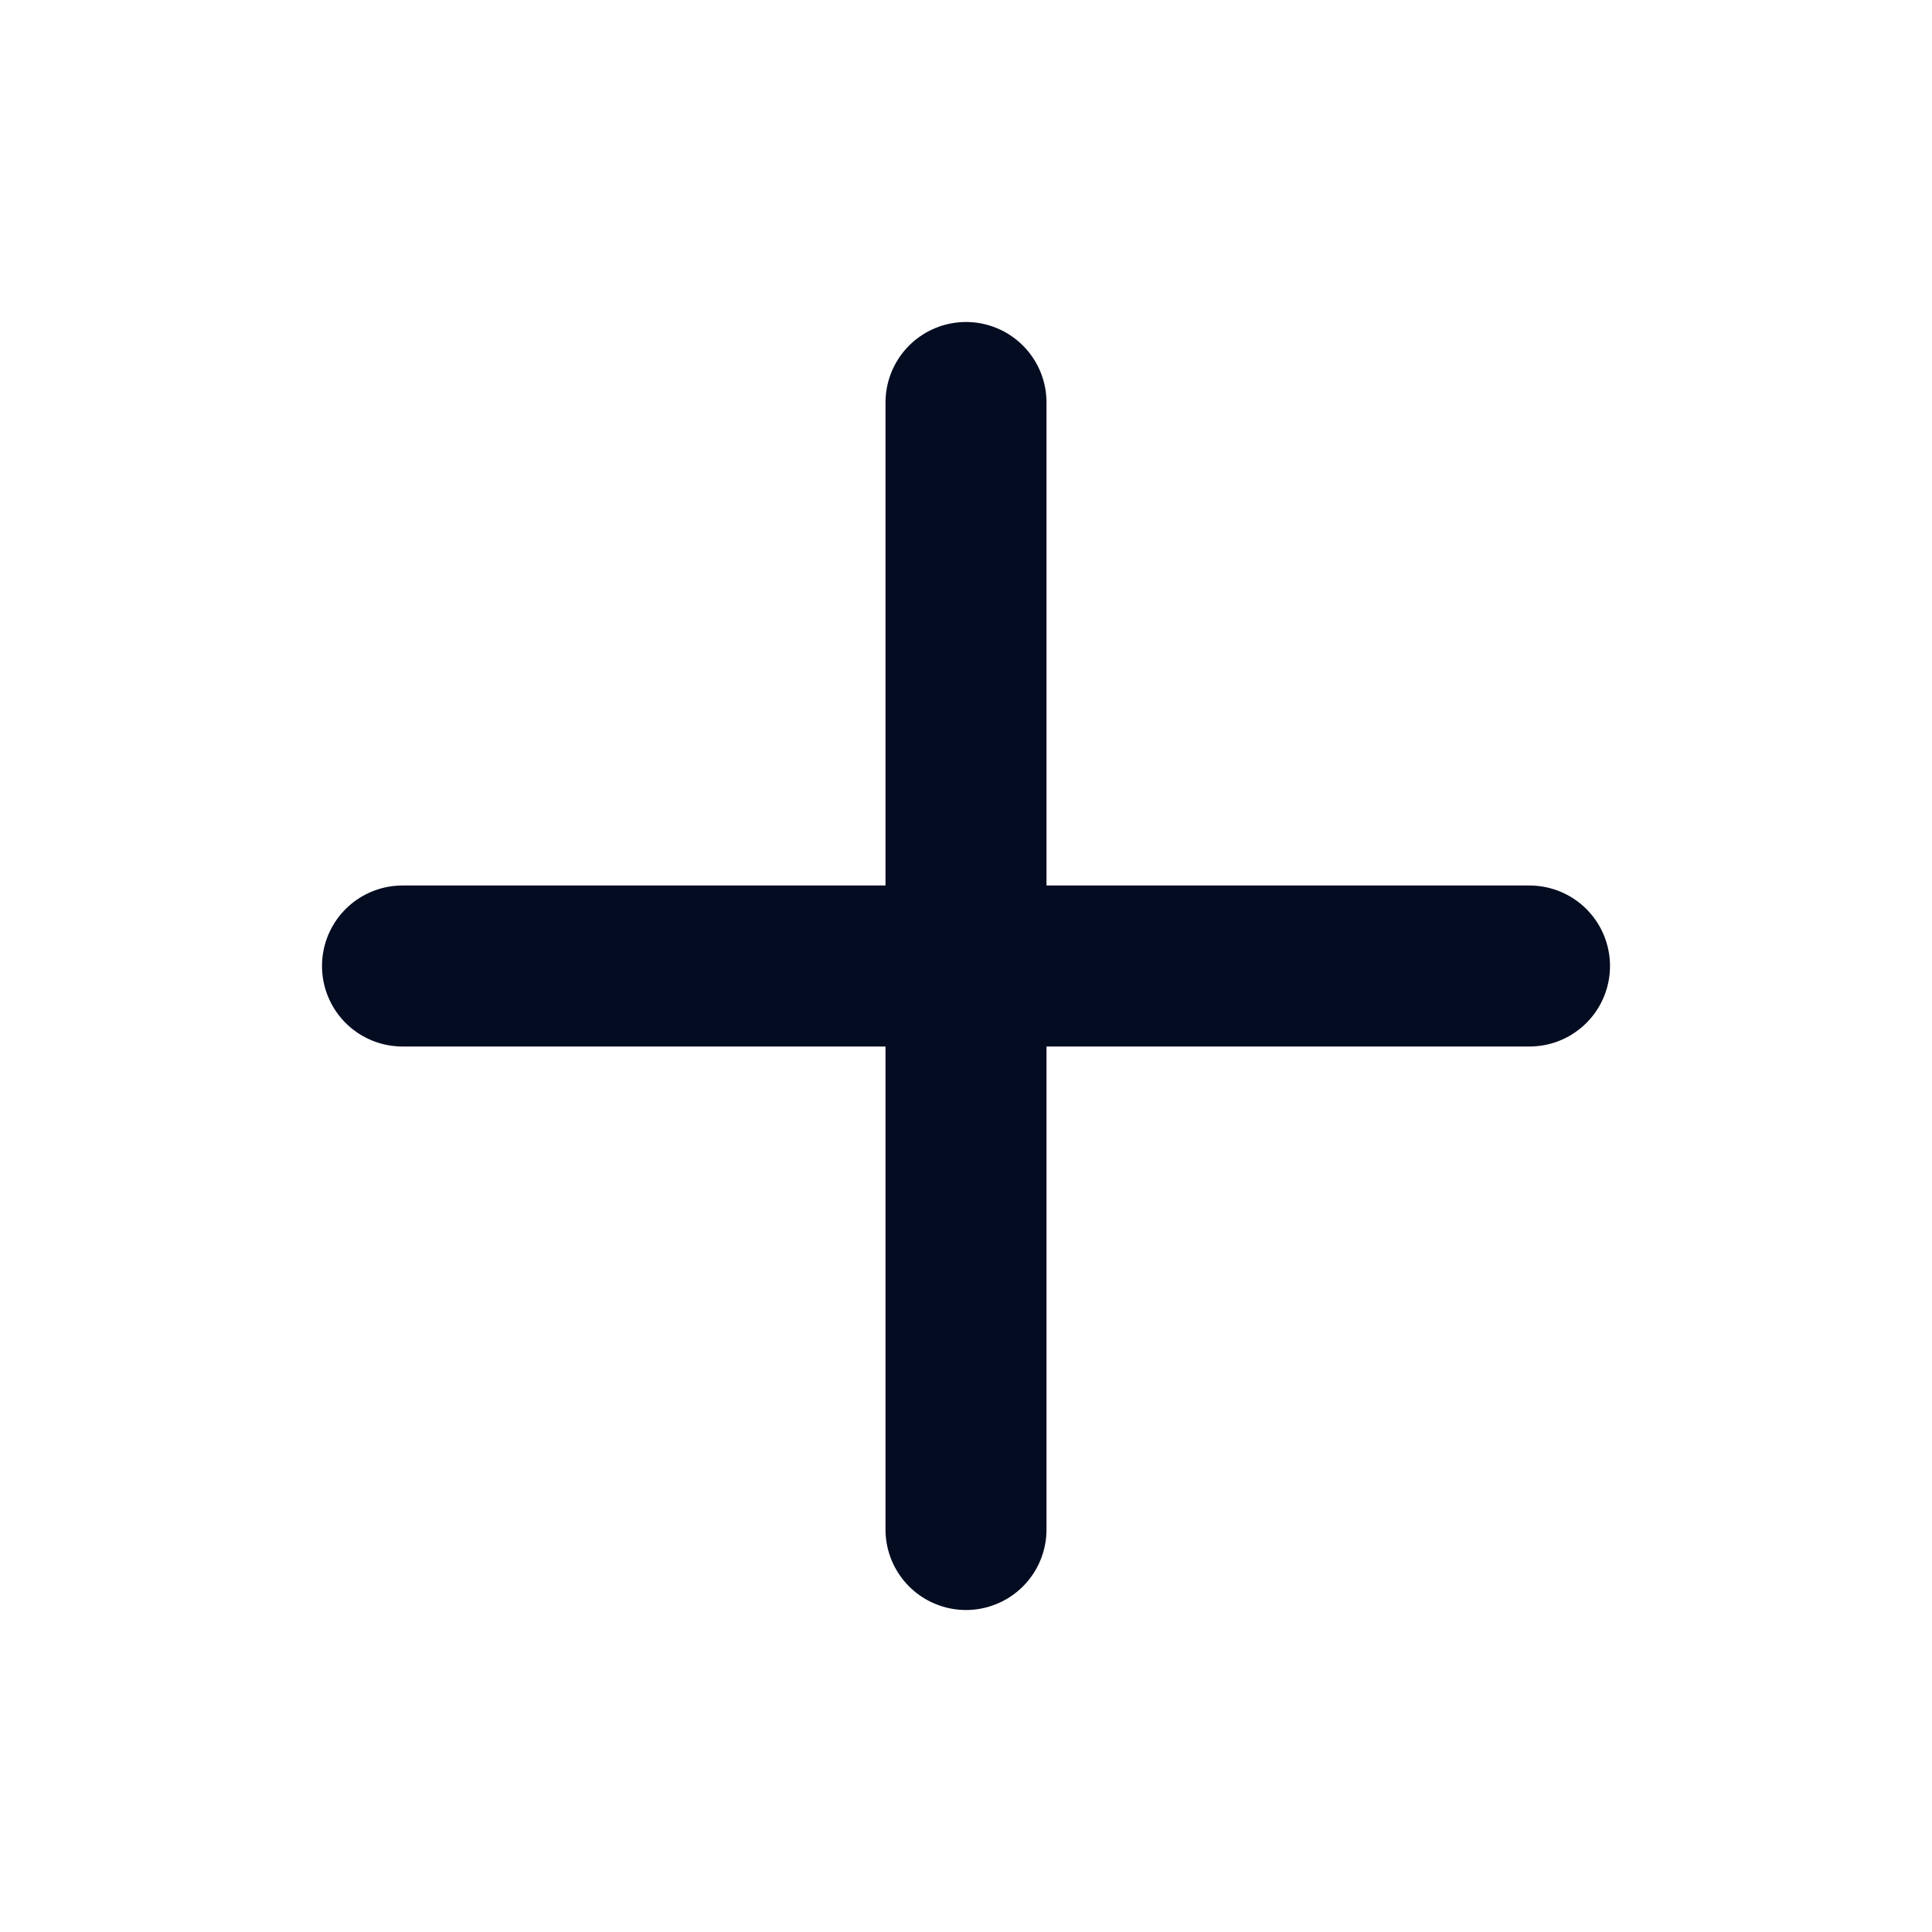
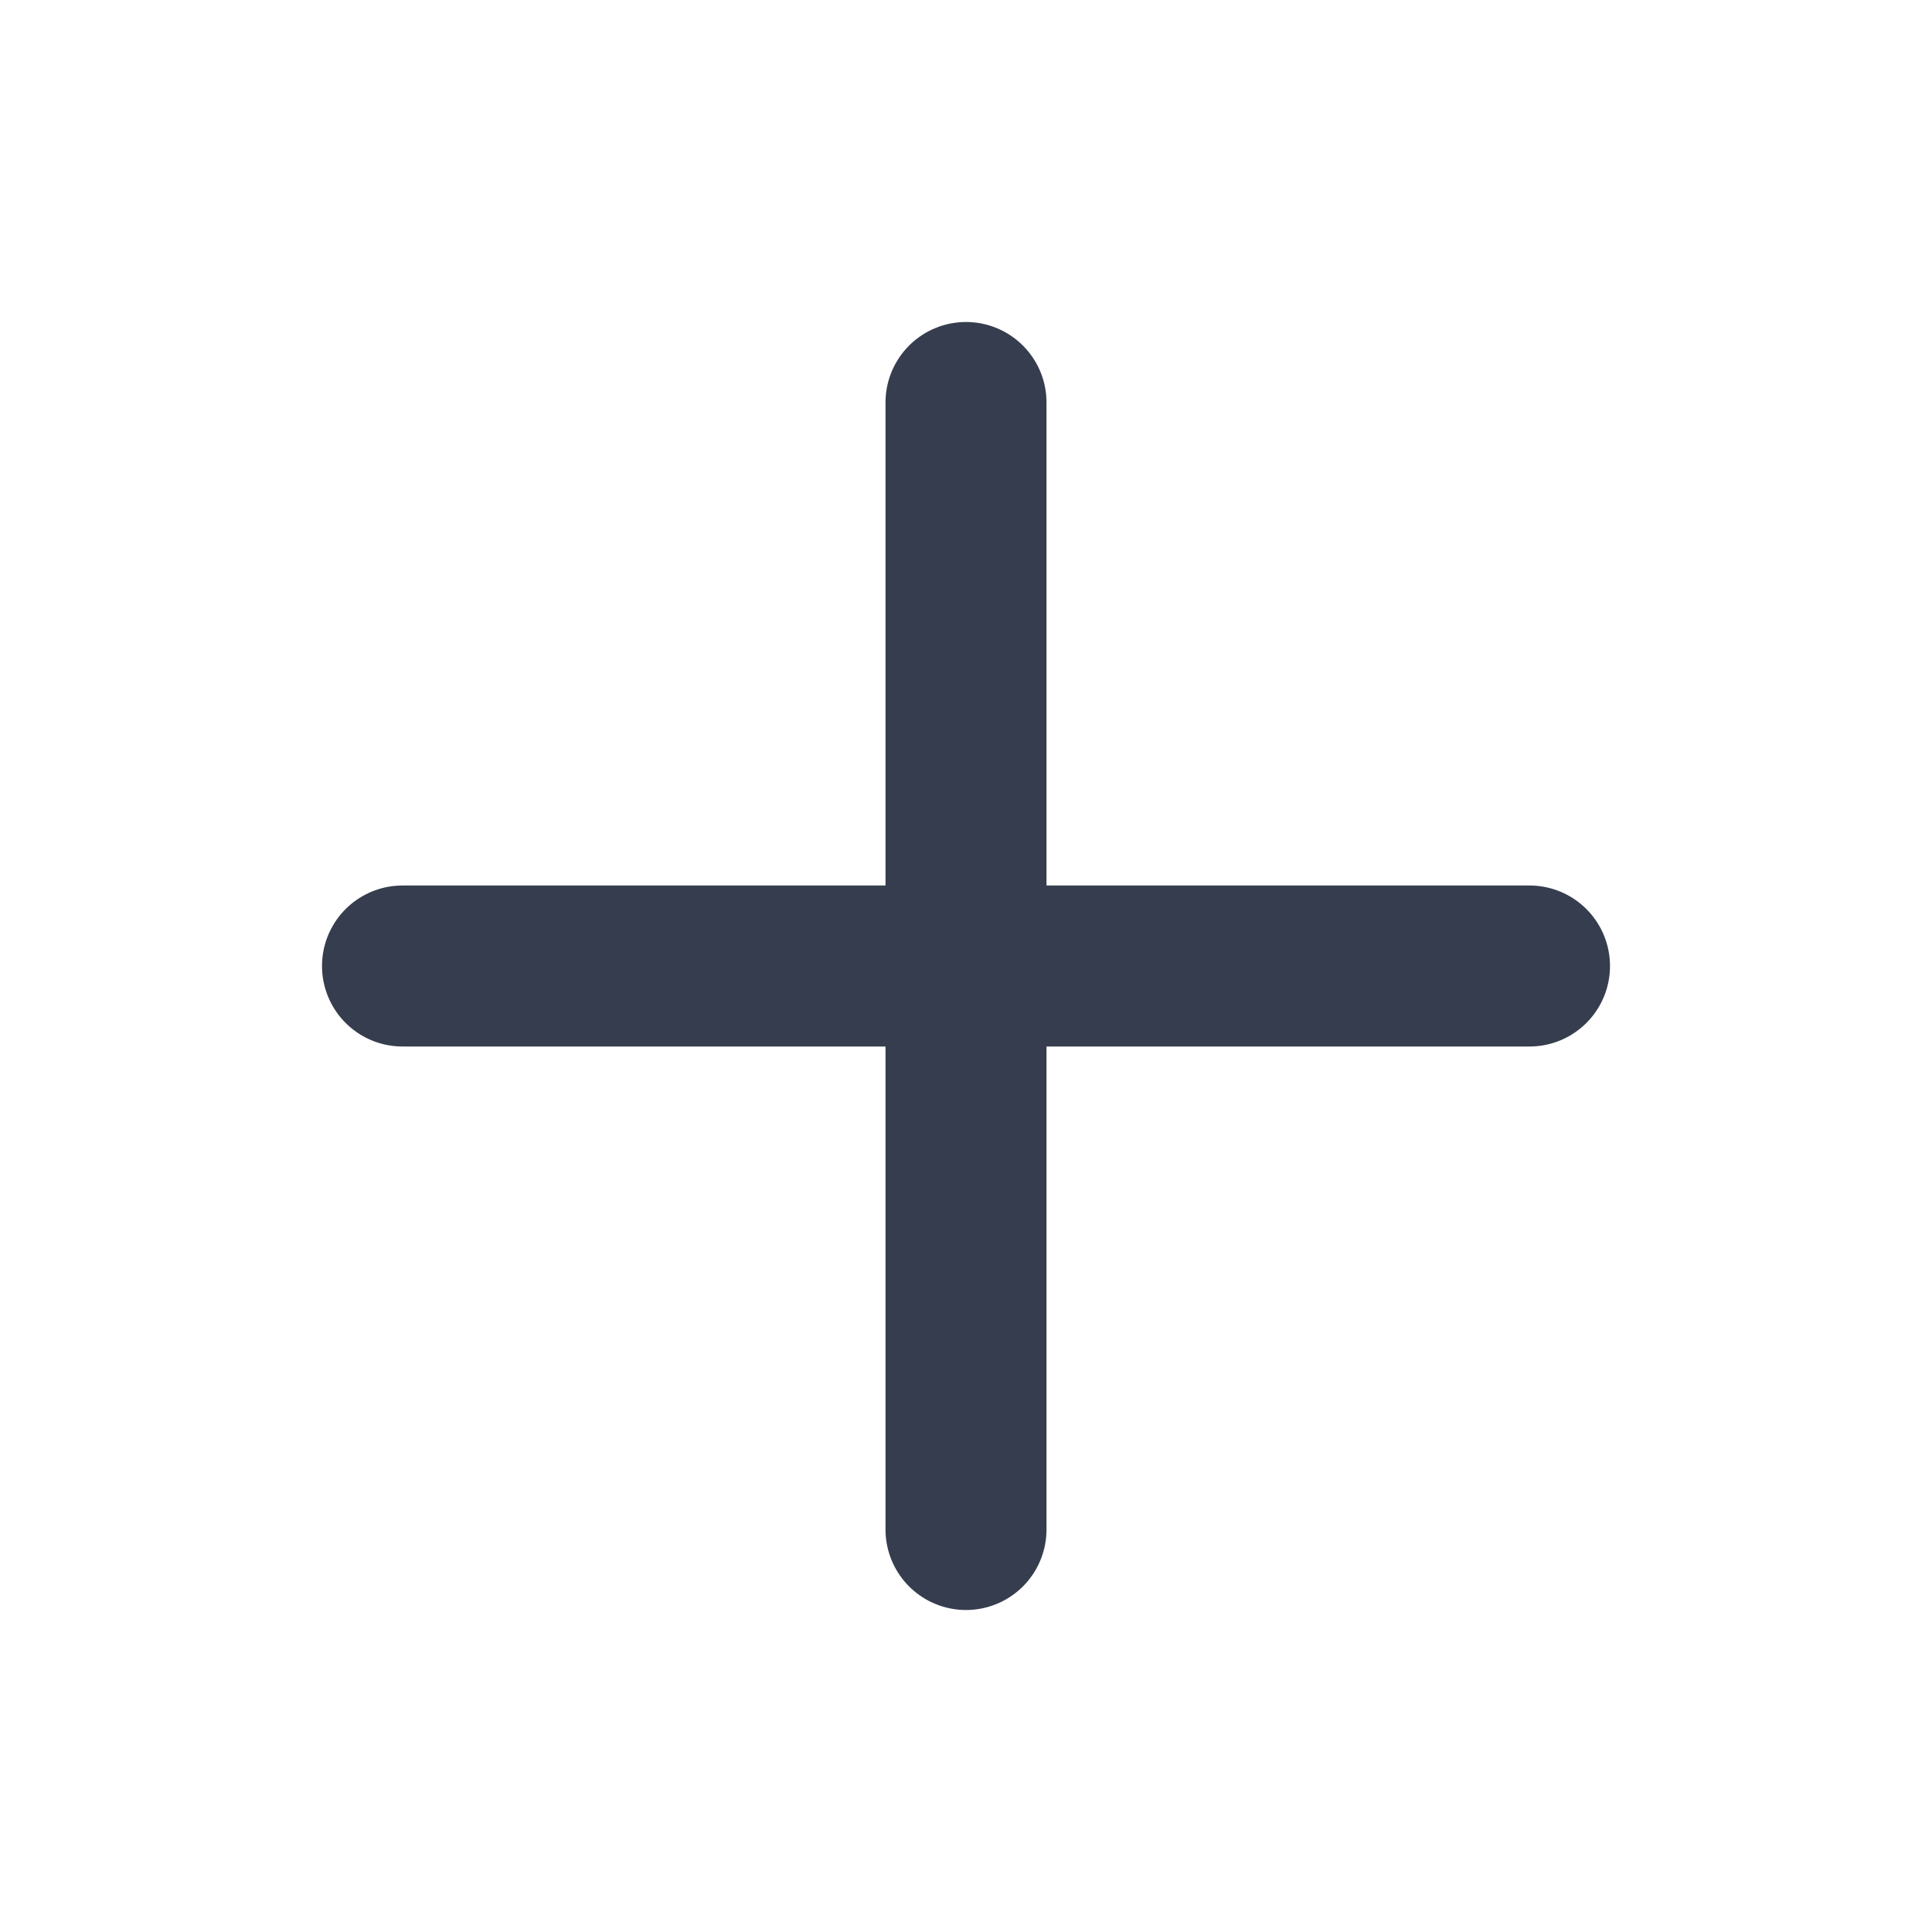
<svg xmlns="http://www.w3.org/2000/svg" width="24" height="24" viewBox="0 0 24 24" fill="none">
-   <path d="M12 5V19" stroke="#040C22" stroke-width="2" stroke-linecap="round" stroke-linejoin="round" />
-   <path d="M5 12H19" stroke="#040C22" stroke-width="2" stroke-linecap="round" stroke-linejoin="round" />
+   <path d="M12 5V19" stroke="#363D4E" stroke-width="2" stroke-linecap="round" stroke-linejoin="round" />
+   <path d="M5 12H19" stroke="#363D4E" stroke-width="2" stroke-linecap="round" stroke-linejoin="round" />
</svg>
